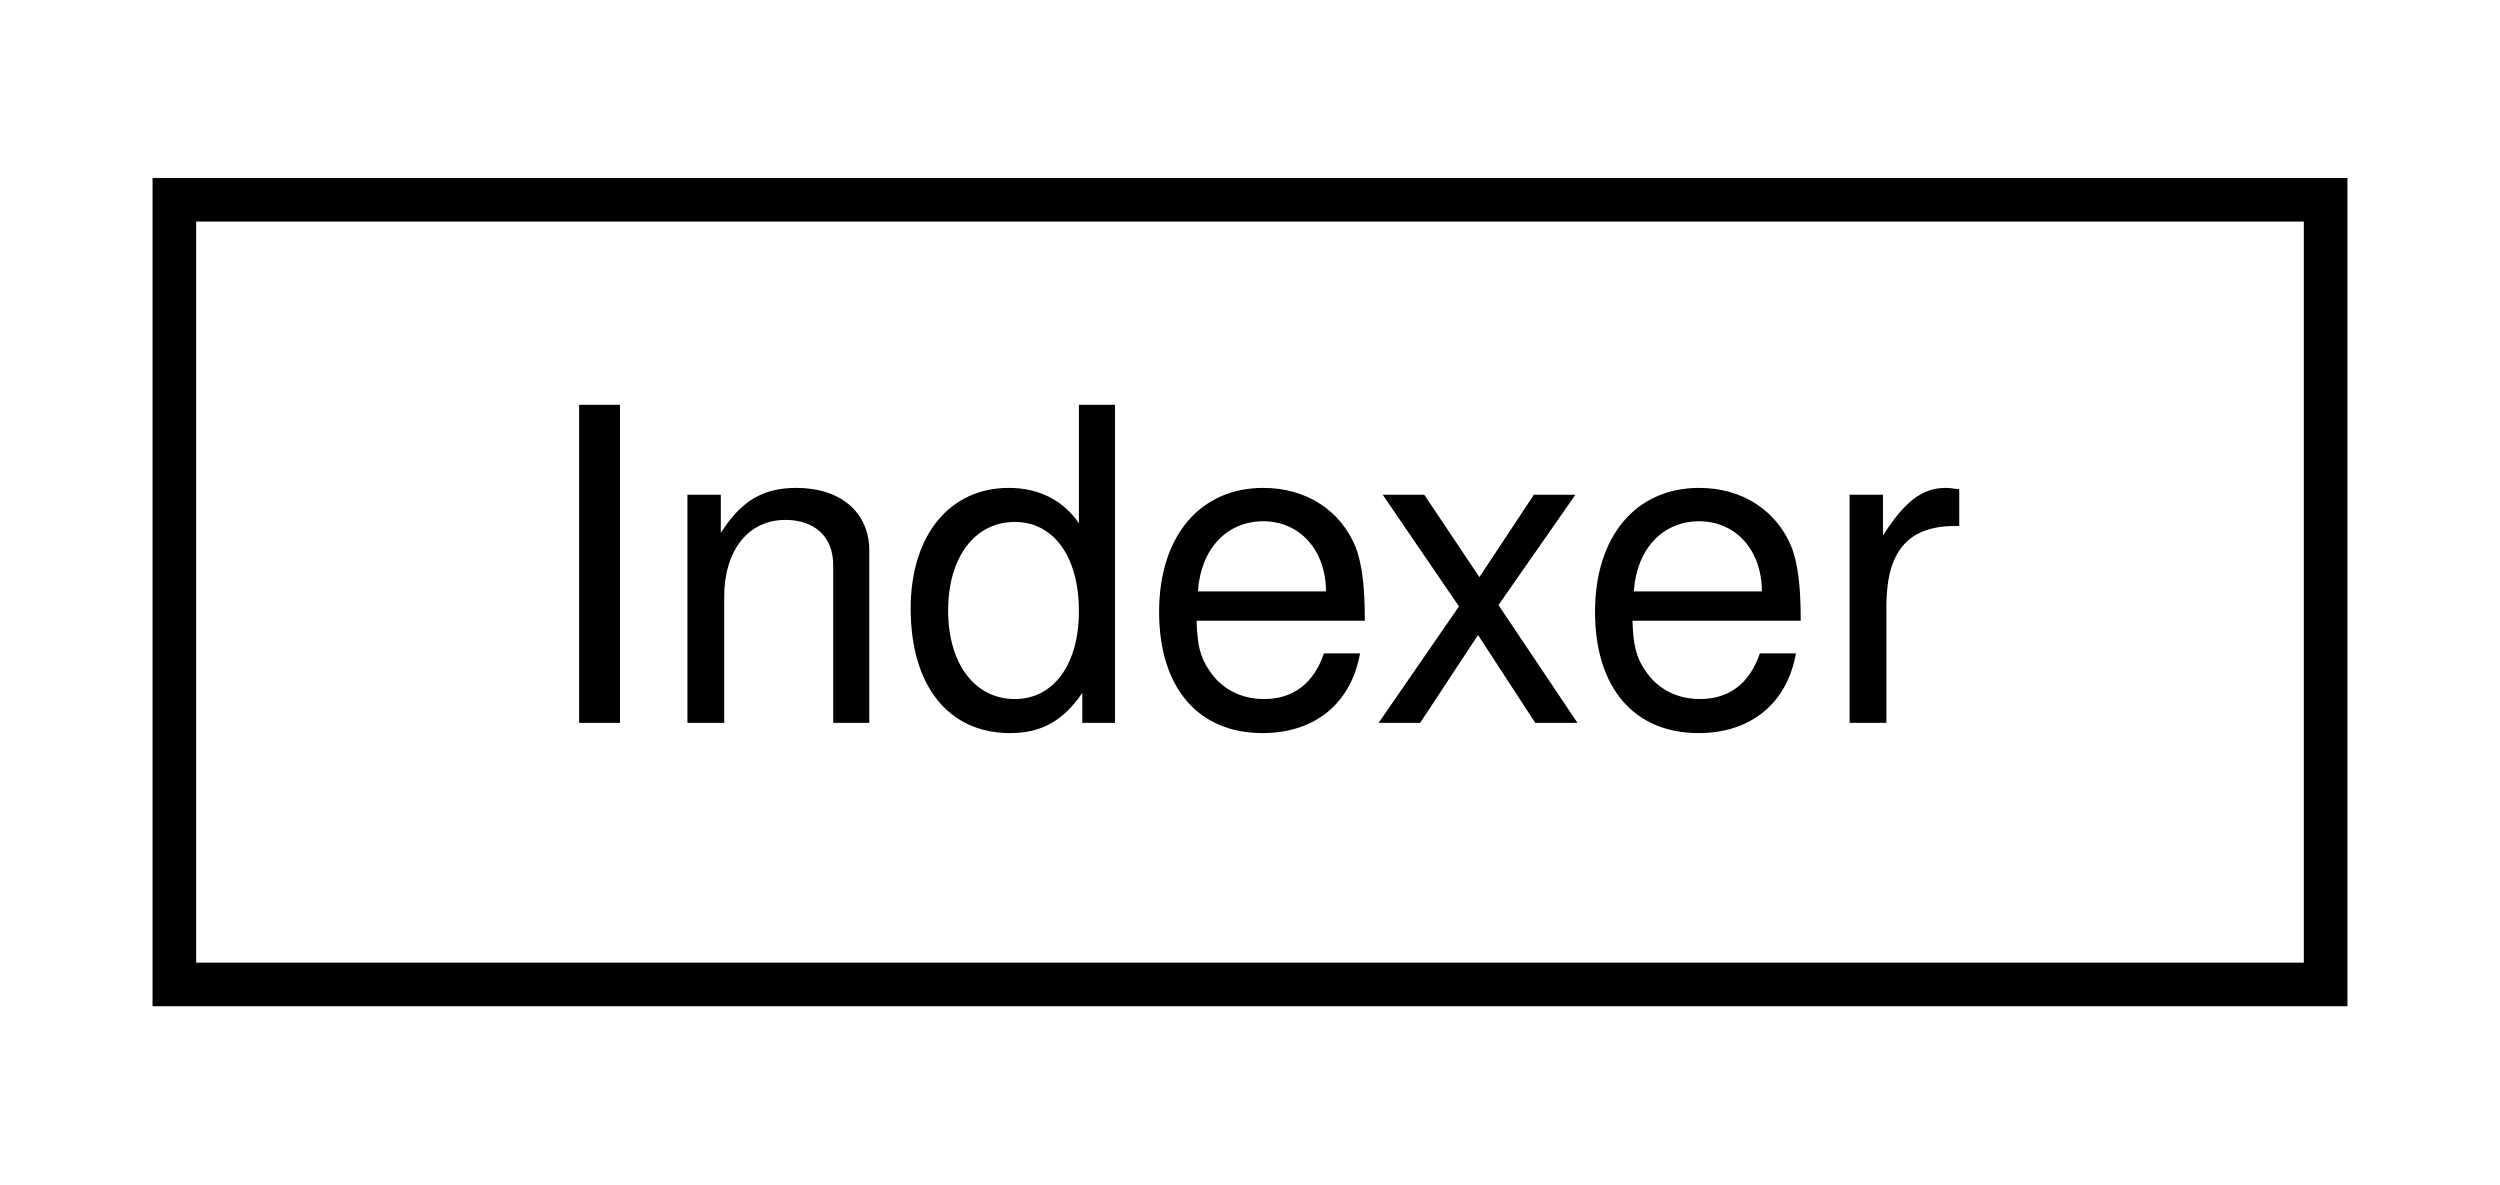
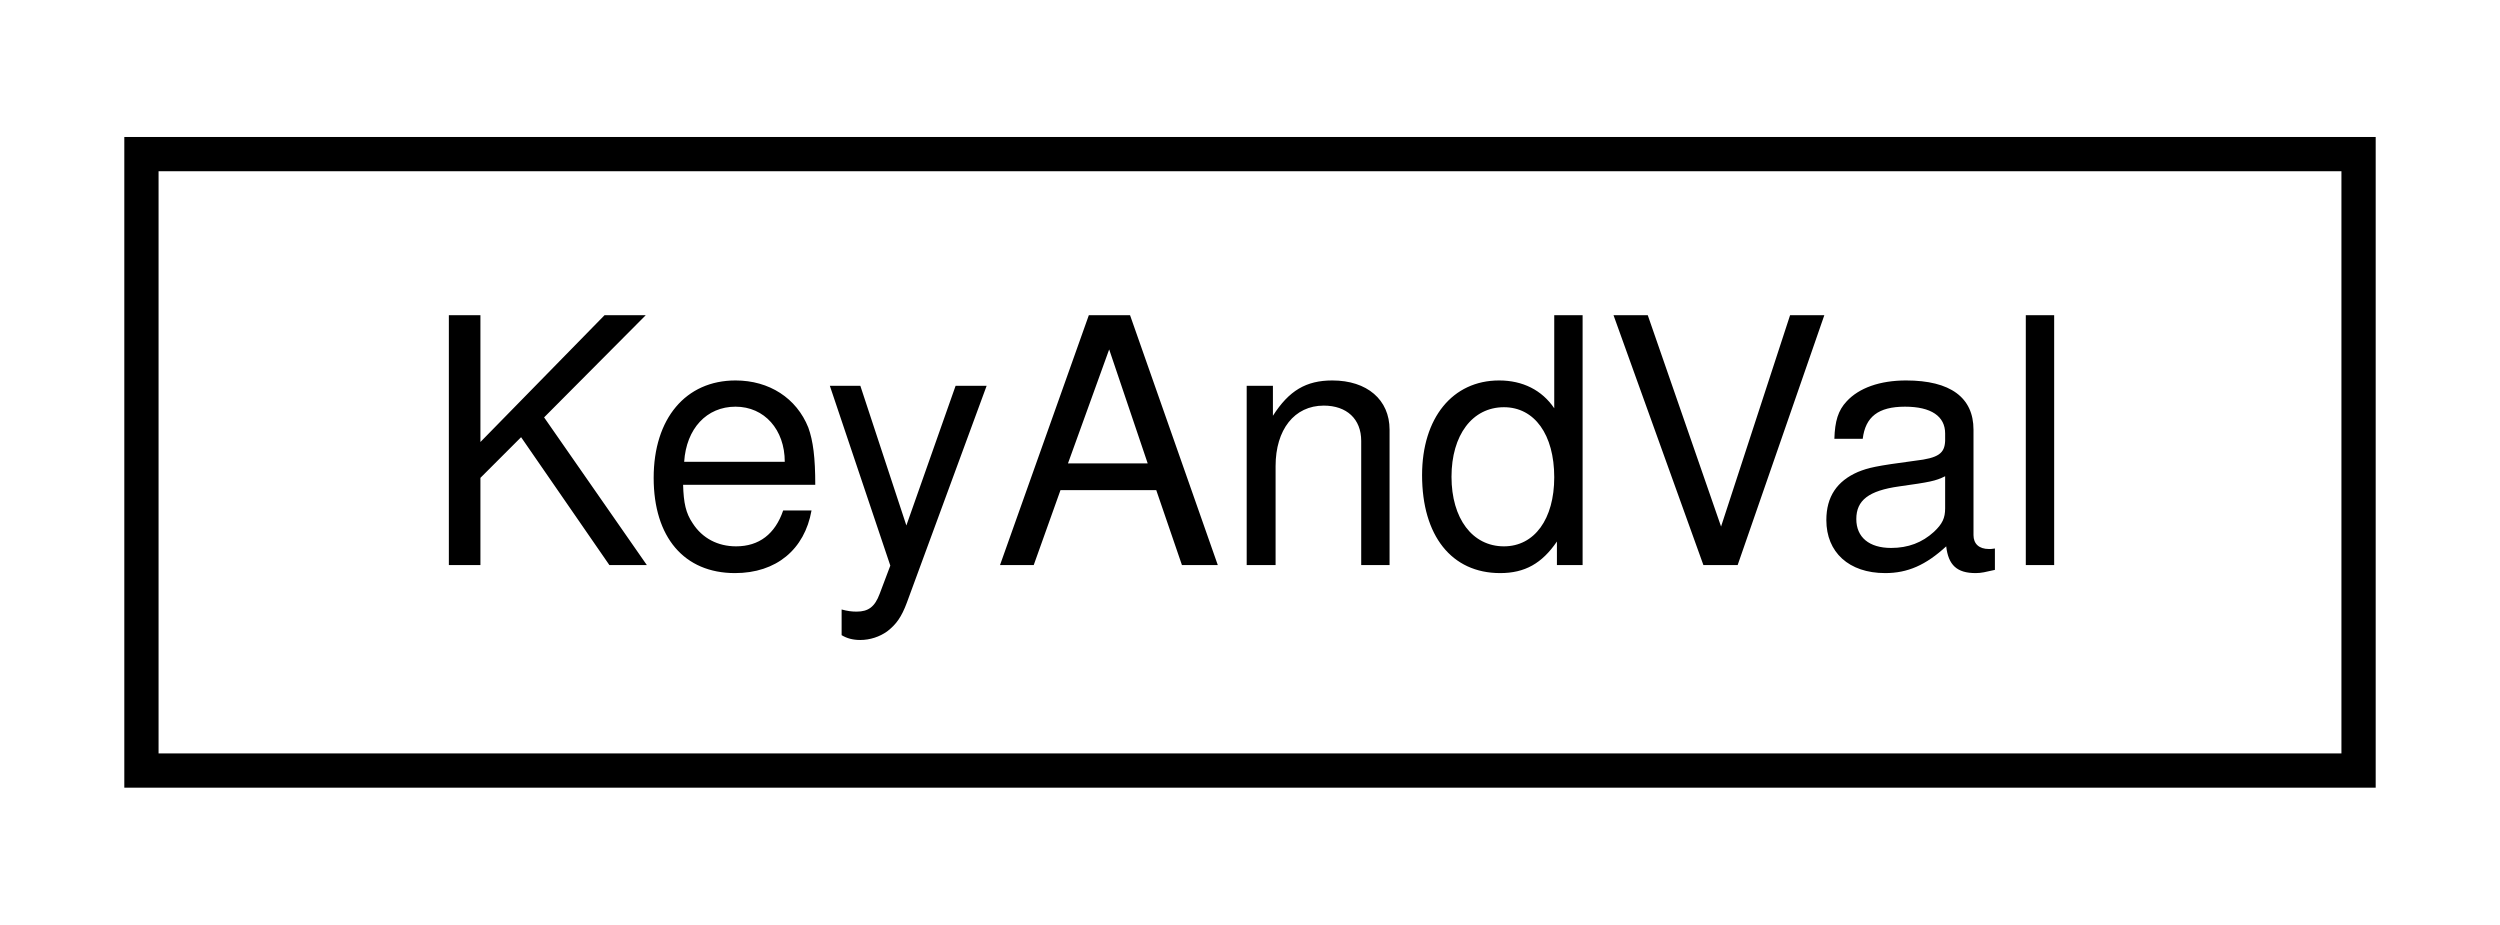
- <svg xmlns="http://www.w3.org/2000/svg" xmlns:xlink="http://www.w3.org/1999/xlink" width="57pt" height="27pt" viewBox="0.00 0.00 57.35 27.00">
+ <svg xmlns="http://www.w3.org/2000/svg" xmlns:xlink="http://www.w3.org/1999/xlink" width="73pt" height="27pt" viewBox="0.00 0.00 72.74 27.00">
  <g id="graph0" class="graph" transform="scale(1 1) rotate(0) translate(4 23)">
    <g id="node1" class="node">
      <g id="a_node1">
-         <a xlink:href="d6/d1f/class_indexer.html" target="_top" xlink:title=" ">
-           <polygon fill="none" stroke="black" points="0,-0.5 0,-18.5 49.35,-18.5 49.35,-0.5 0,-0.5" />
-           <text text-anchor="middle" x="24.68" y="-6.5" font-family="Helvetica,sans-Serif" font-size="10.00">Indexer</text>
+         <a xlink:href="d9/de8/class_key_and_val.html" target="_top" xlink:title=" ">
+           <polygon fill="none" stroke="black" points="0,-0.5 0,-18.5 64.74,-18.5 64.74,-0.5 0,-0.5" />
+           <text text-anchor="middle" x="32.37" y="-6.5" font-family="Helvetica,sans-Serif" font-size="10.00">KeyAndVal</text>
        </a>
      </g>
    </g>
  </g>
</svg>
